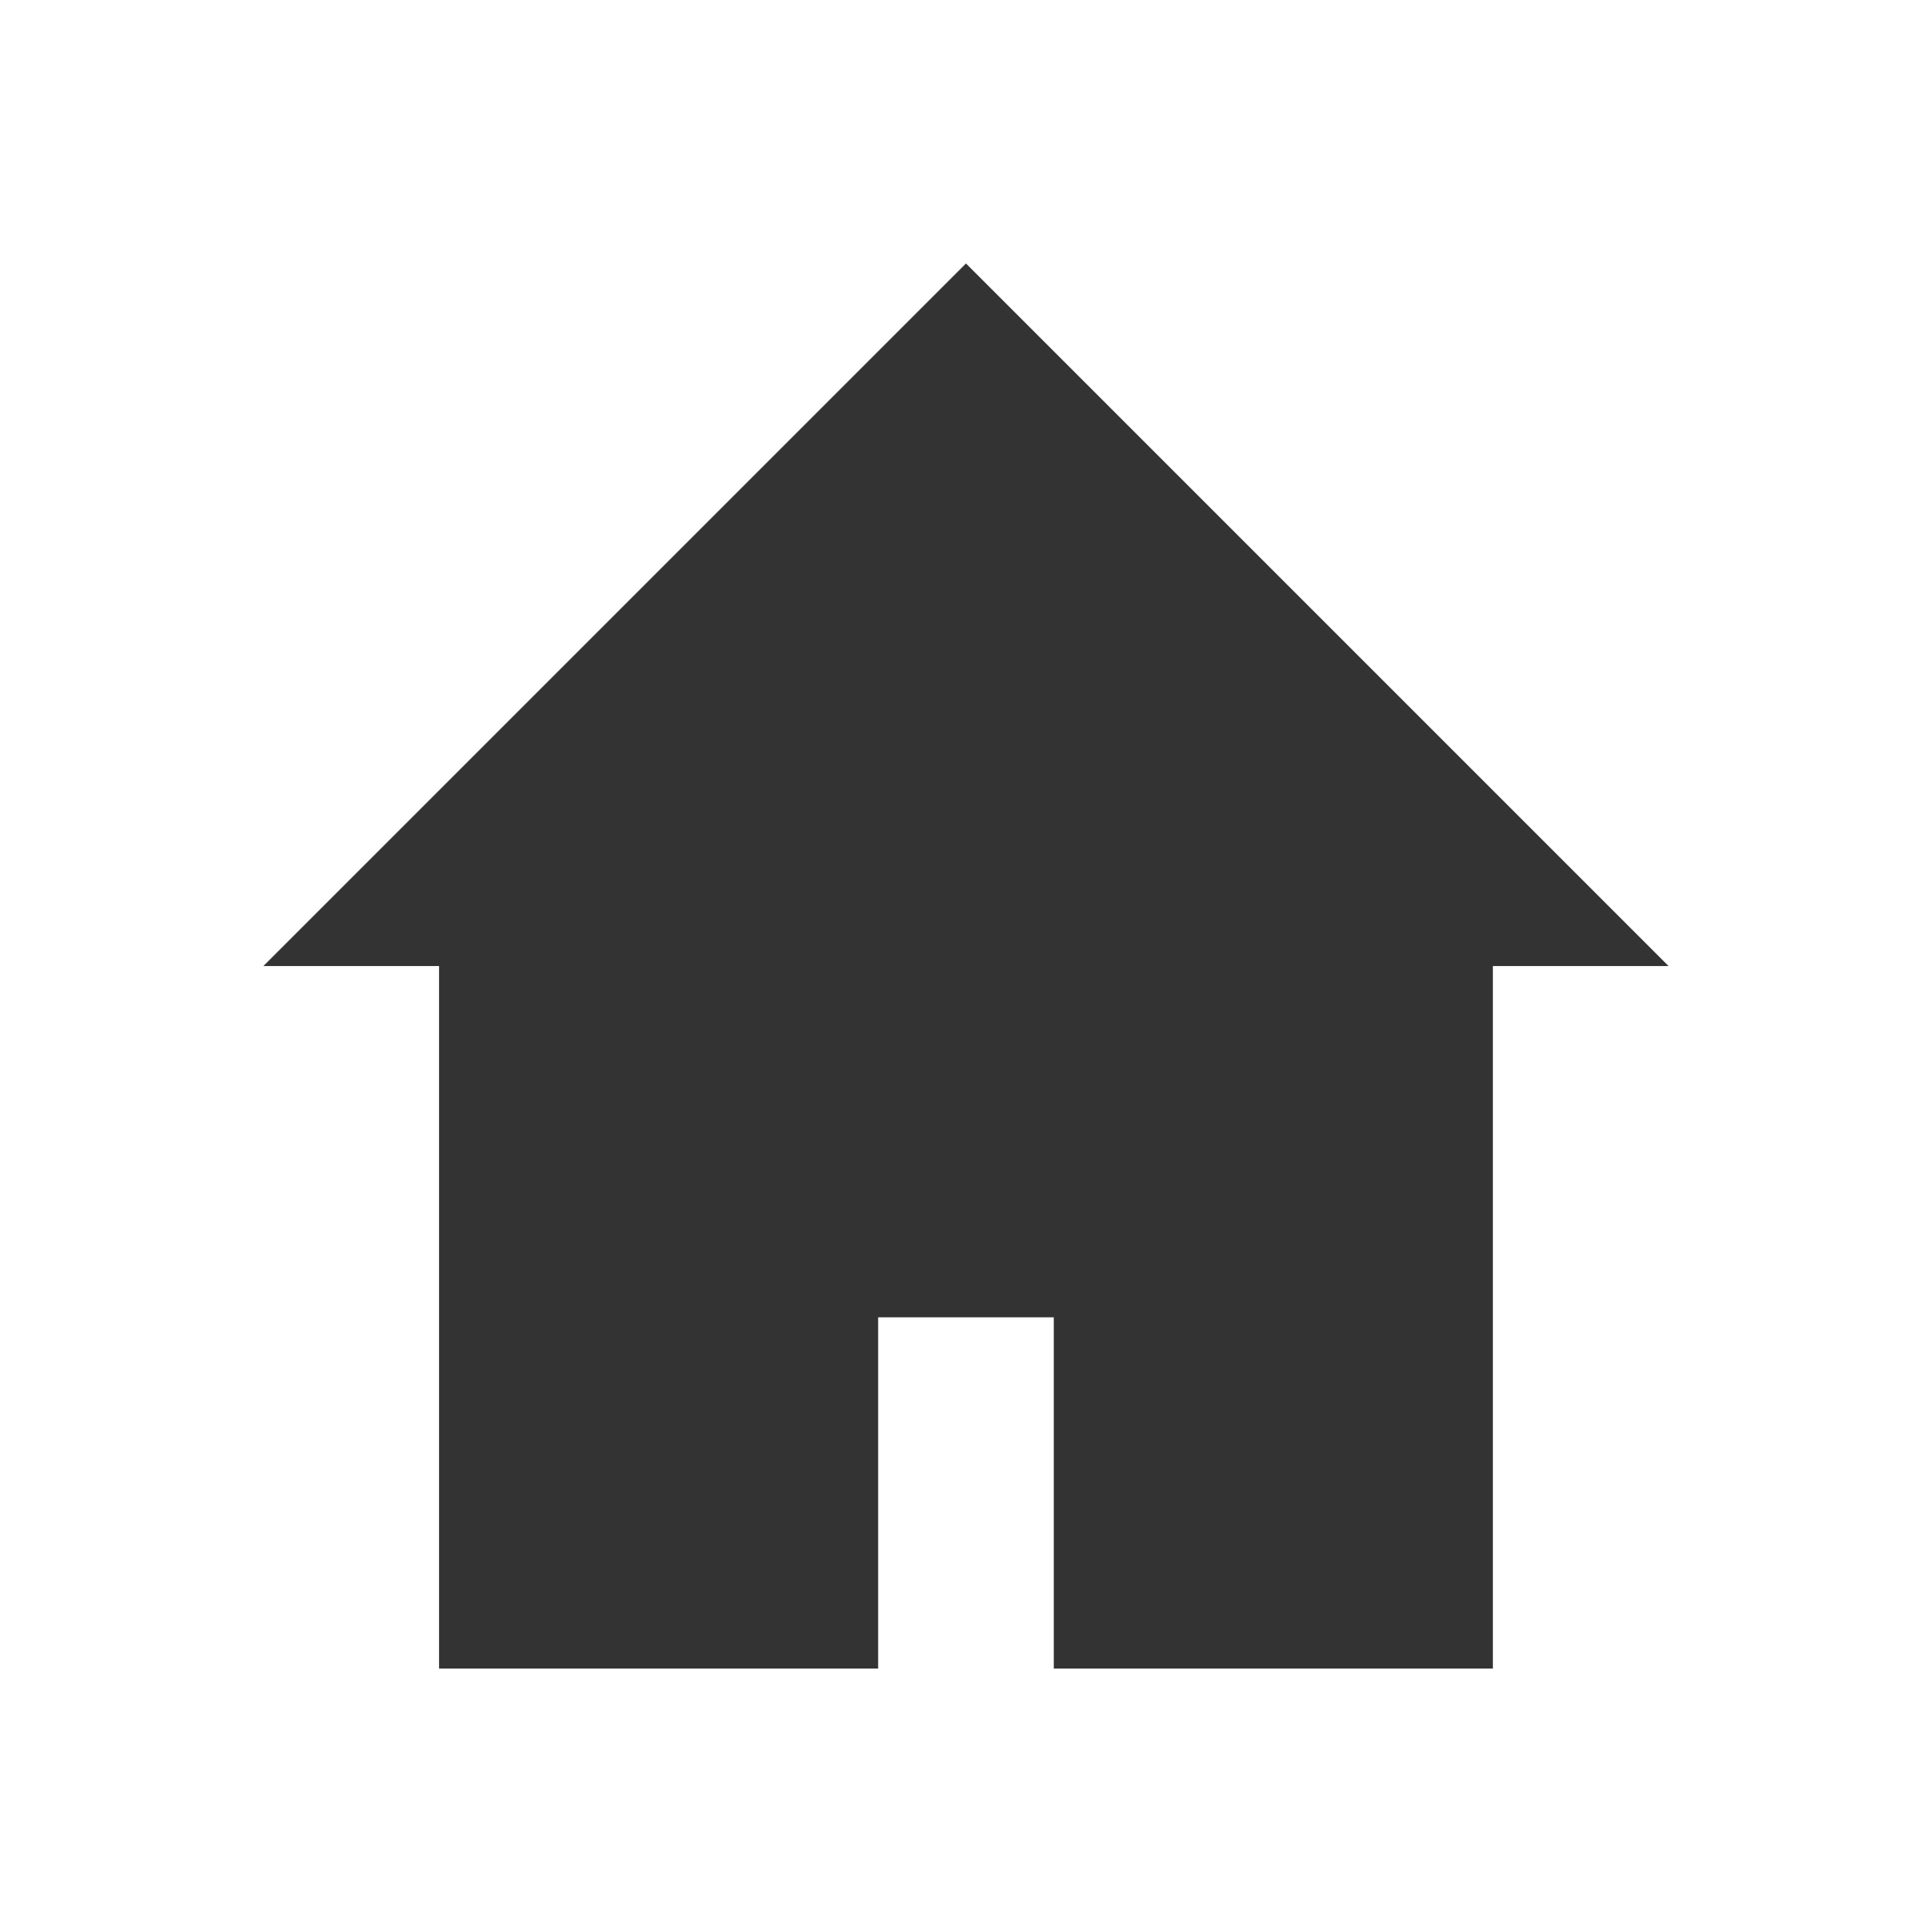
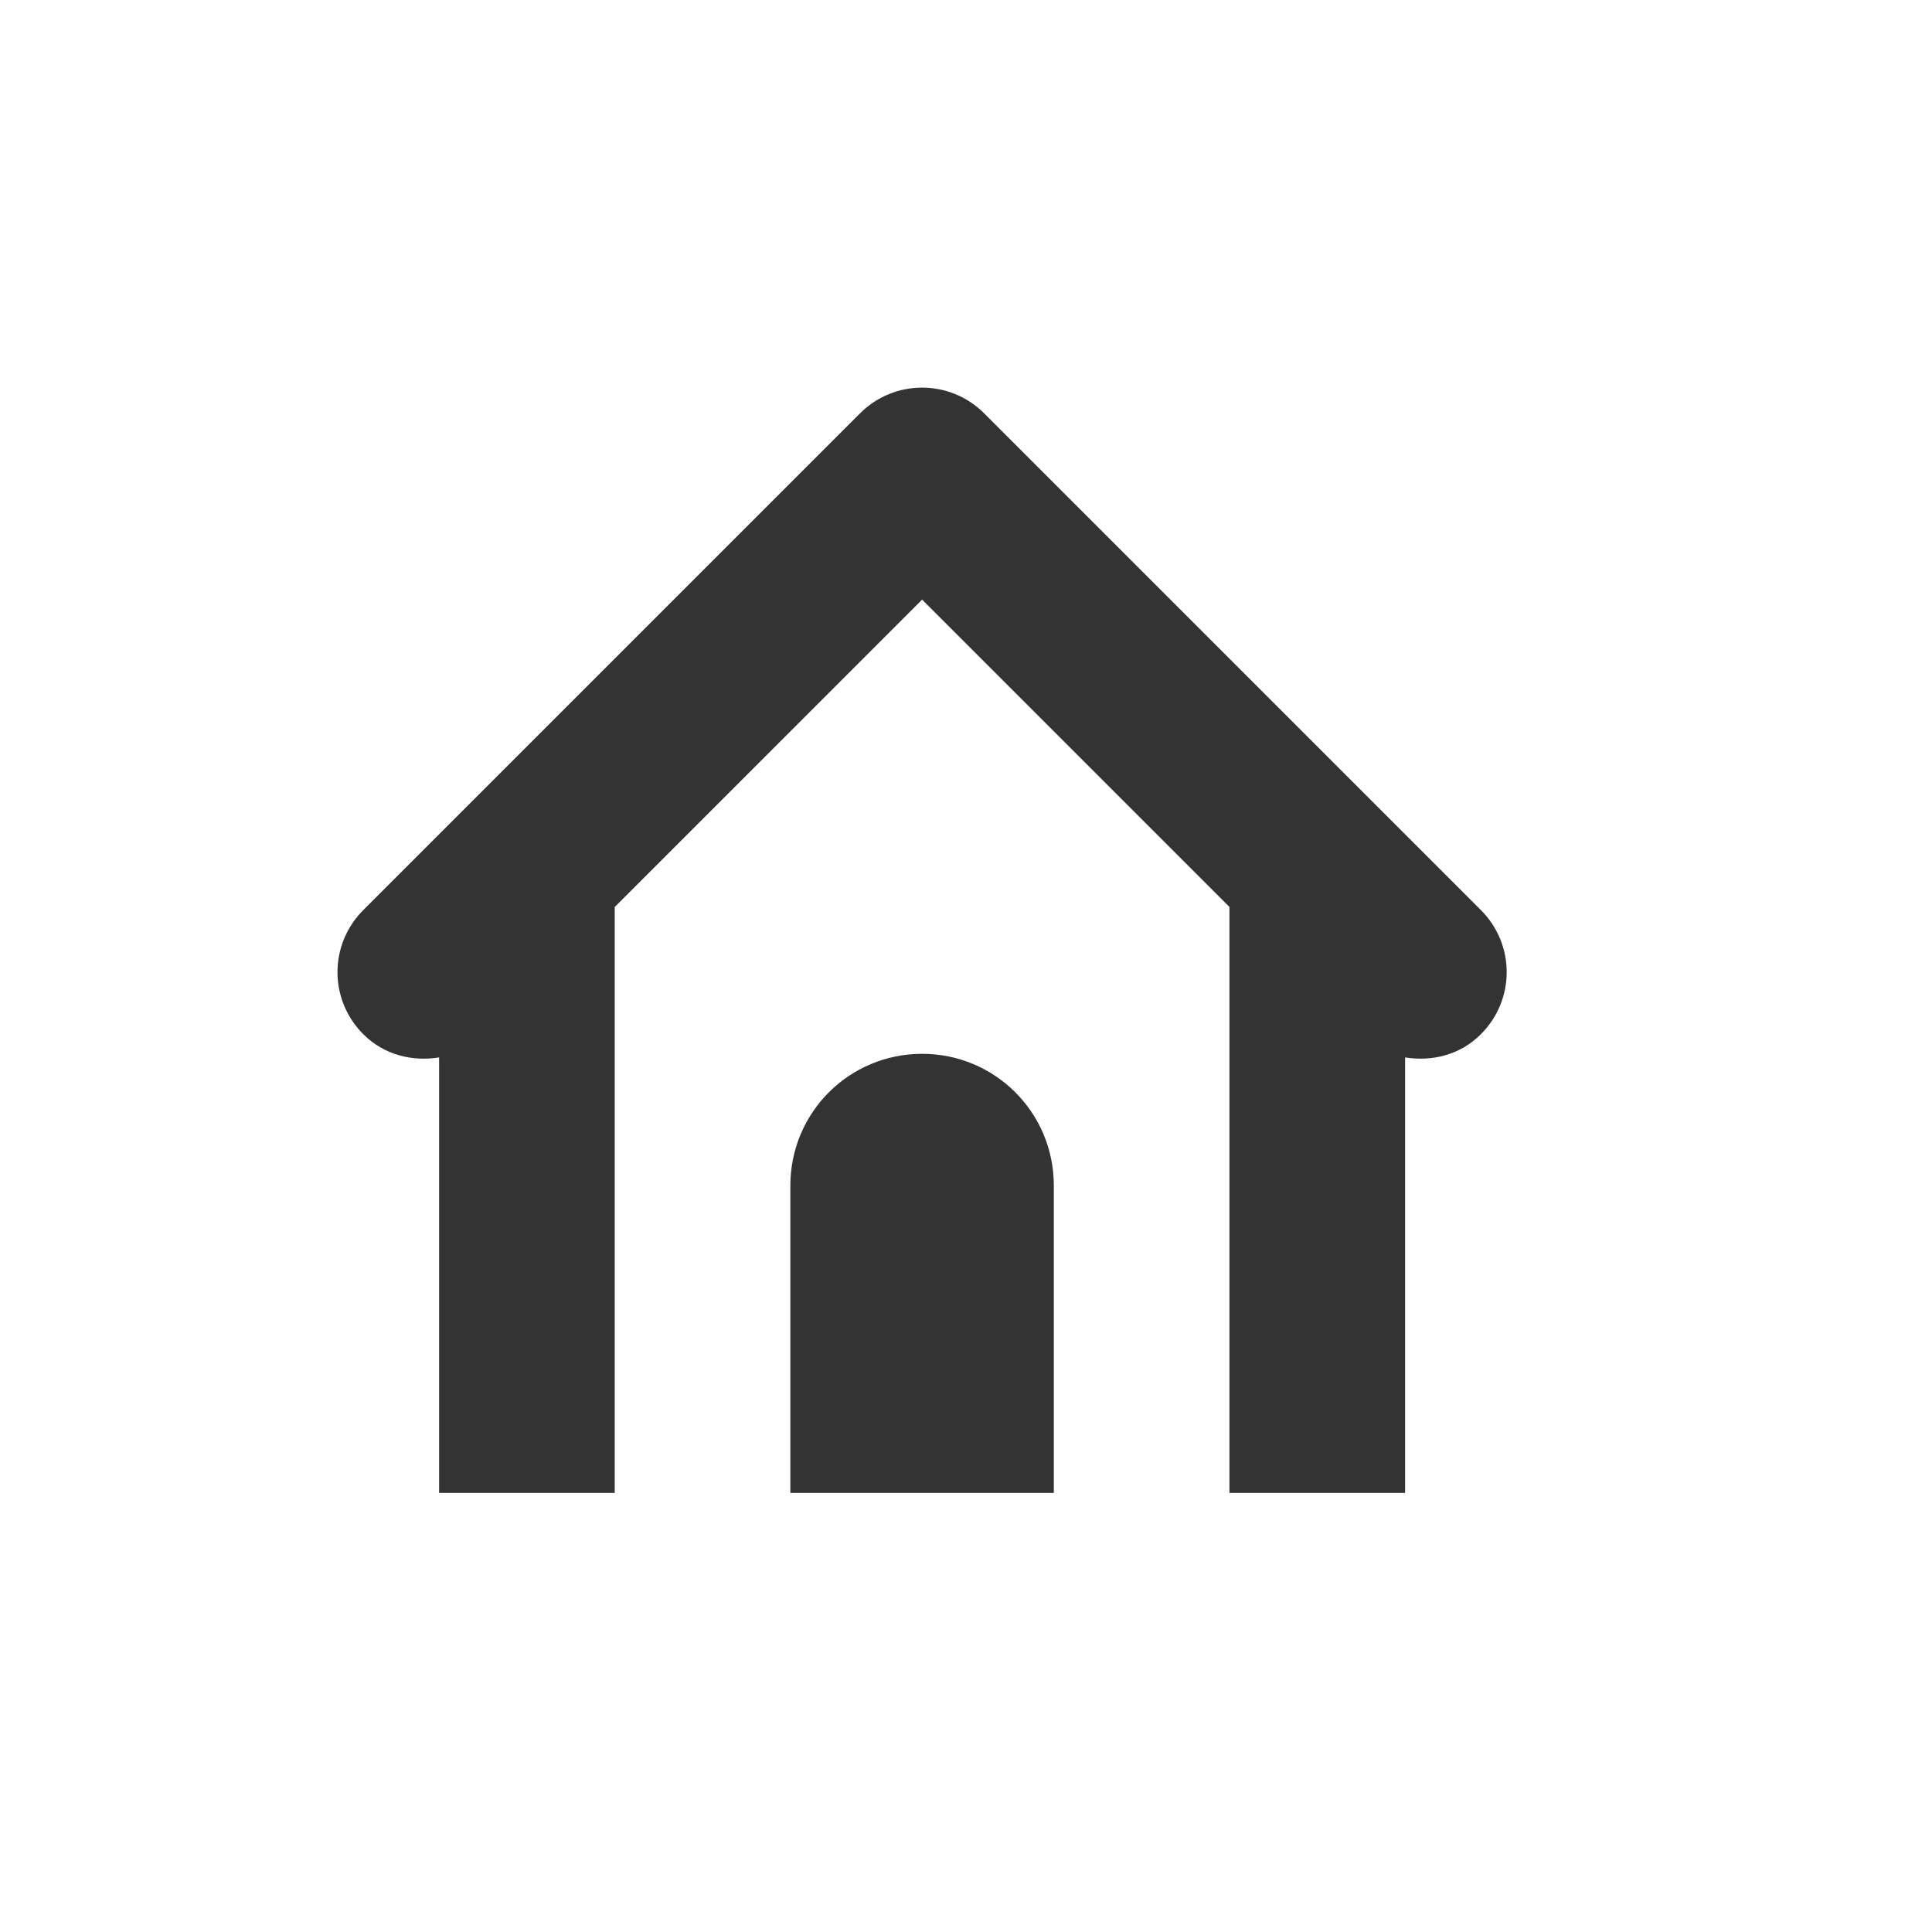
- <svg xmlns="http://www.w3.org/2000/svg" id="svg7384" width="22" height="22" version="1.1" style="enable-background:new">
-   <defs id="defs7386">
-     <style id="current-color-scheme" type="text/css">
-    .ColorScheme-Text { color:#333333; } .ColorScheme-Highlight { color:#5294e2; } .ColorScheme-ButtonBackground { color:#333333; }
-   </style>
+ <svg xmlns="http://www.w3.org/2000/svg" xmlns:xlink="http://www.w3.org/1999/xlink" width="22" height="22" enable-background="new" version="1.1">
+   <defs>
+     <style id="current-color-scheme" type="text/css">.ColorScheme-Text { color:#333333; } .ColorScheme-Highlight { color:#5294e2; } .ColorScheme-ButtonBackground { color:#333333; }</style>
  </defs>
-   <g id="go-home" transform="translate(-465.0004,105.0034)">
-     <path id="rect4138" d="m 465,-105.003 22,0 0,22 -22,0 z" style="opacity:0;fill:currentColor;fill-opacity:0.325;fill-rule:nonzero;stroke:none;stroke-width:1;stroke-linecap:round;stroke-linejoin:round;stroke-miterlimit:4;stroke-dasharray:none;stroke-dashoffset:0;stroke-opacity:1" />
-     <path id="path16259-2" class="ColorScheme-Text" d="m 468,-94.003 2,0 0,8 5,0 0,-4 2,0 0,4 5,0 0,-8 2,0 -8,-8 z" style="opacity:1;fill:currentColor;fill-opacity:1;stroke:none" />
+   <g id="go-home">
+     <path d="m0-1.5e-6h22v22h-22z" opacity="0" />
+     <path class="ColorScheme-Text" d="m10.5 4.414c-0.256 0-0.511 0.097-0.707 0.293l-5.656 5.656c-0.392 0.392-0.392 1.022 0 1.414 0.237 0.237 0.558 0.313 0.863 0.264v4.959h2v-6.672l3.5-3.5 3.5 3.5v6.672h2v-4.959c0.306 0.049 0.627-0.027 0.863-0.264 0.392-0.392 0.392-1.022 0-1.414l-5.656-5.656c-0.196-0.196-0.451-0.293-0.707-0.293z" fill="currentColor" />
+     <path class="ColorScheme-Text" d="m10.5 12c-0.831 0-1.5 0.669-1.5 1.5v3.5h3v-3.5c0-0.831-0.669-1.5-1.5-1.5z" fill="currentColor" />
  </g>
-   <g id="go-up" transform="translate(-465.0004,105.0034)">
-     <path id="path4198" d="m 489,-105.003 0,22 22,0 0,-22 z" style="opacity:0;fill:currentColor;fill-opacity:0.325;fill-rule:nonzero;stroke:none;stroke-width:1;stroke-linecap:round;stroke-linejoin:round;stroke-miterlimit:4;stroke-dasharray:none;stroke-dashoffset:0;stroke-opacity:1" />
-     <path id="rect4216" class="ColorScheme-Text" d="m 491.5,-93.977 2.116,2.123 4.367,-4.379 0,10.23 2.993,0 0,-10.265 4.404,4.415 2.118,-2.123 -8,-8.026 z" style="opacity:1;fill:currentColor;fill-opacity:1;stroke:none;stroke-opacity:1" />
+   <g id="go-up">
+     <path d="m24 0v22h22v-22z" opacity="0" />
+     <g transform="translate(4 -23)" fill="currentColor">
+       <rect class="ColorScheme-Text" transform="rotate(45)" x="42.135" y="-1.707" width="12" height="2" rx="1" ry="1" />
+       <rect class="ColorScheme-Text" transform="matrix(-.70711 .70711 .70711 .70711 0 0)" x="-1.706" y="42.134" width="12" height="2" rx="1" ry="1" />
+     </g>
  </g>
-   <g id="go-down" transform="matrix(1,0,0,-1,-441.0004,-83.00336)">
-     <path id="path4233" d="m 489,-105.003 0,22 22,0 0,-22 z" style="opacity:0;fill:currentColor;fill-opacity:0.325;fill-rule:nonzero;stroke:none;stroke-width:1;stroke-linecap:round;stroke-linejoin:round;stroke-miterlimit:4;stroke-dasharray:none;stroke-dashoffset:0;stroke-opacity:1" />
-     <path id="path4235" class="ColorScheme-Text" d="m 491.5,-93.977 2.116,2.123 4.367,-4.379 0,10.23 2.993,0 0,-10.265 4.404,4.415 2.118,-2.123 -8,-8.026 z" style="opacity:1;fill:currentColor;fill-opacity:1;stroke:none;stroke-opacity:1" />
-   </g>
-   <g id="go-previous" transform="translate(-465.0004,105.0034)">
-     <path id="path4239" d="m 537,-105.003 22,0 0,22 -22,0 z" style="opacity:0;fill:currentColor;fill-opacity:0.325;fill-rule:nonzero;stroke:none;stroke-width:1;stroke-linecap:round;stroke-linejoin:round;stroke-miterlimit:4;stroke-dasharray:none;stroke-dashoffset:0;stroke-opacity:1" />
-     <path id="path4241" class="ColorScheme-Text" d="m 548.027,-102.503 2.123,2.116 -4.379,4.367 10.23,0 0,2.993 -10.265,0 4.415,4.404 -2.123,2.118 -8.026,-8 z" style="opacity:1;fill:currentColor;fill-opacity:1;stroke:none;stroke-opacity:1" />
-   </g>
-   <g id="go-next" transform="matrix(-1,0,0,1,655.0004,105.0034)">
-     <path id="path4253" d="m 537,-105.003 22,0 0,22 -22,0 z" style="opacity:0;fill:currentColor;fill-opacity:0.325;fill-rule:nonzero;stroke:none;stroke-width:1;stroke-linecap:round;stroke-linejoin:round;stroke-miterlimit:4;stroke-dasharray:none;stroke-dashoffset:0;stroke-opacity:1" />
-     <path id="path4255" class="ColorScheme-Text" d="m 548.027,-102.503 2.123,2.116 -4.379,4.367 10.23,0 0,2.993 -10.265,0 4.415,4.404 -2.123,2.118 -8.026,-8 z" style="opacity:1;fill:currentColor;fill-opacity:1;stroke:none;stroke-opacity:1" />
-   </g>
+   <use id="go-down" transform="matrix(1,0,0,-1,25,22)" width="100%" height="100%" xlink:href="#go-up" />
+   <use id="go-previous" transform="matrix(0,1,1,0,78,-24)" width="100%" height="100%" xlink:href="#go-up" />
+   <use id="go-next" transform="rotate(90,77.5,53.5)" width="100%" height="100%" xlink:href="#go-up" />
</svg>
